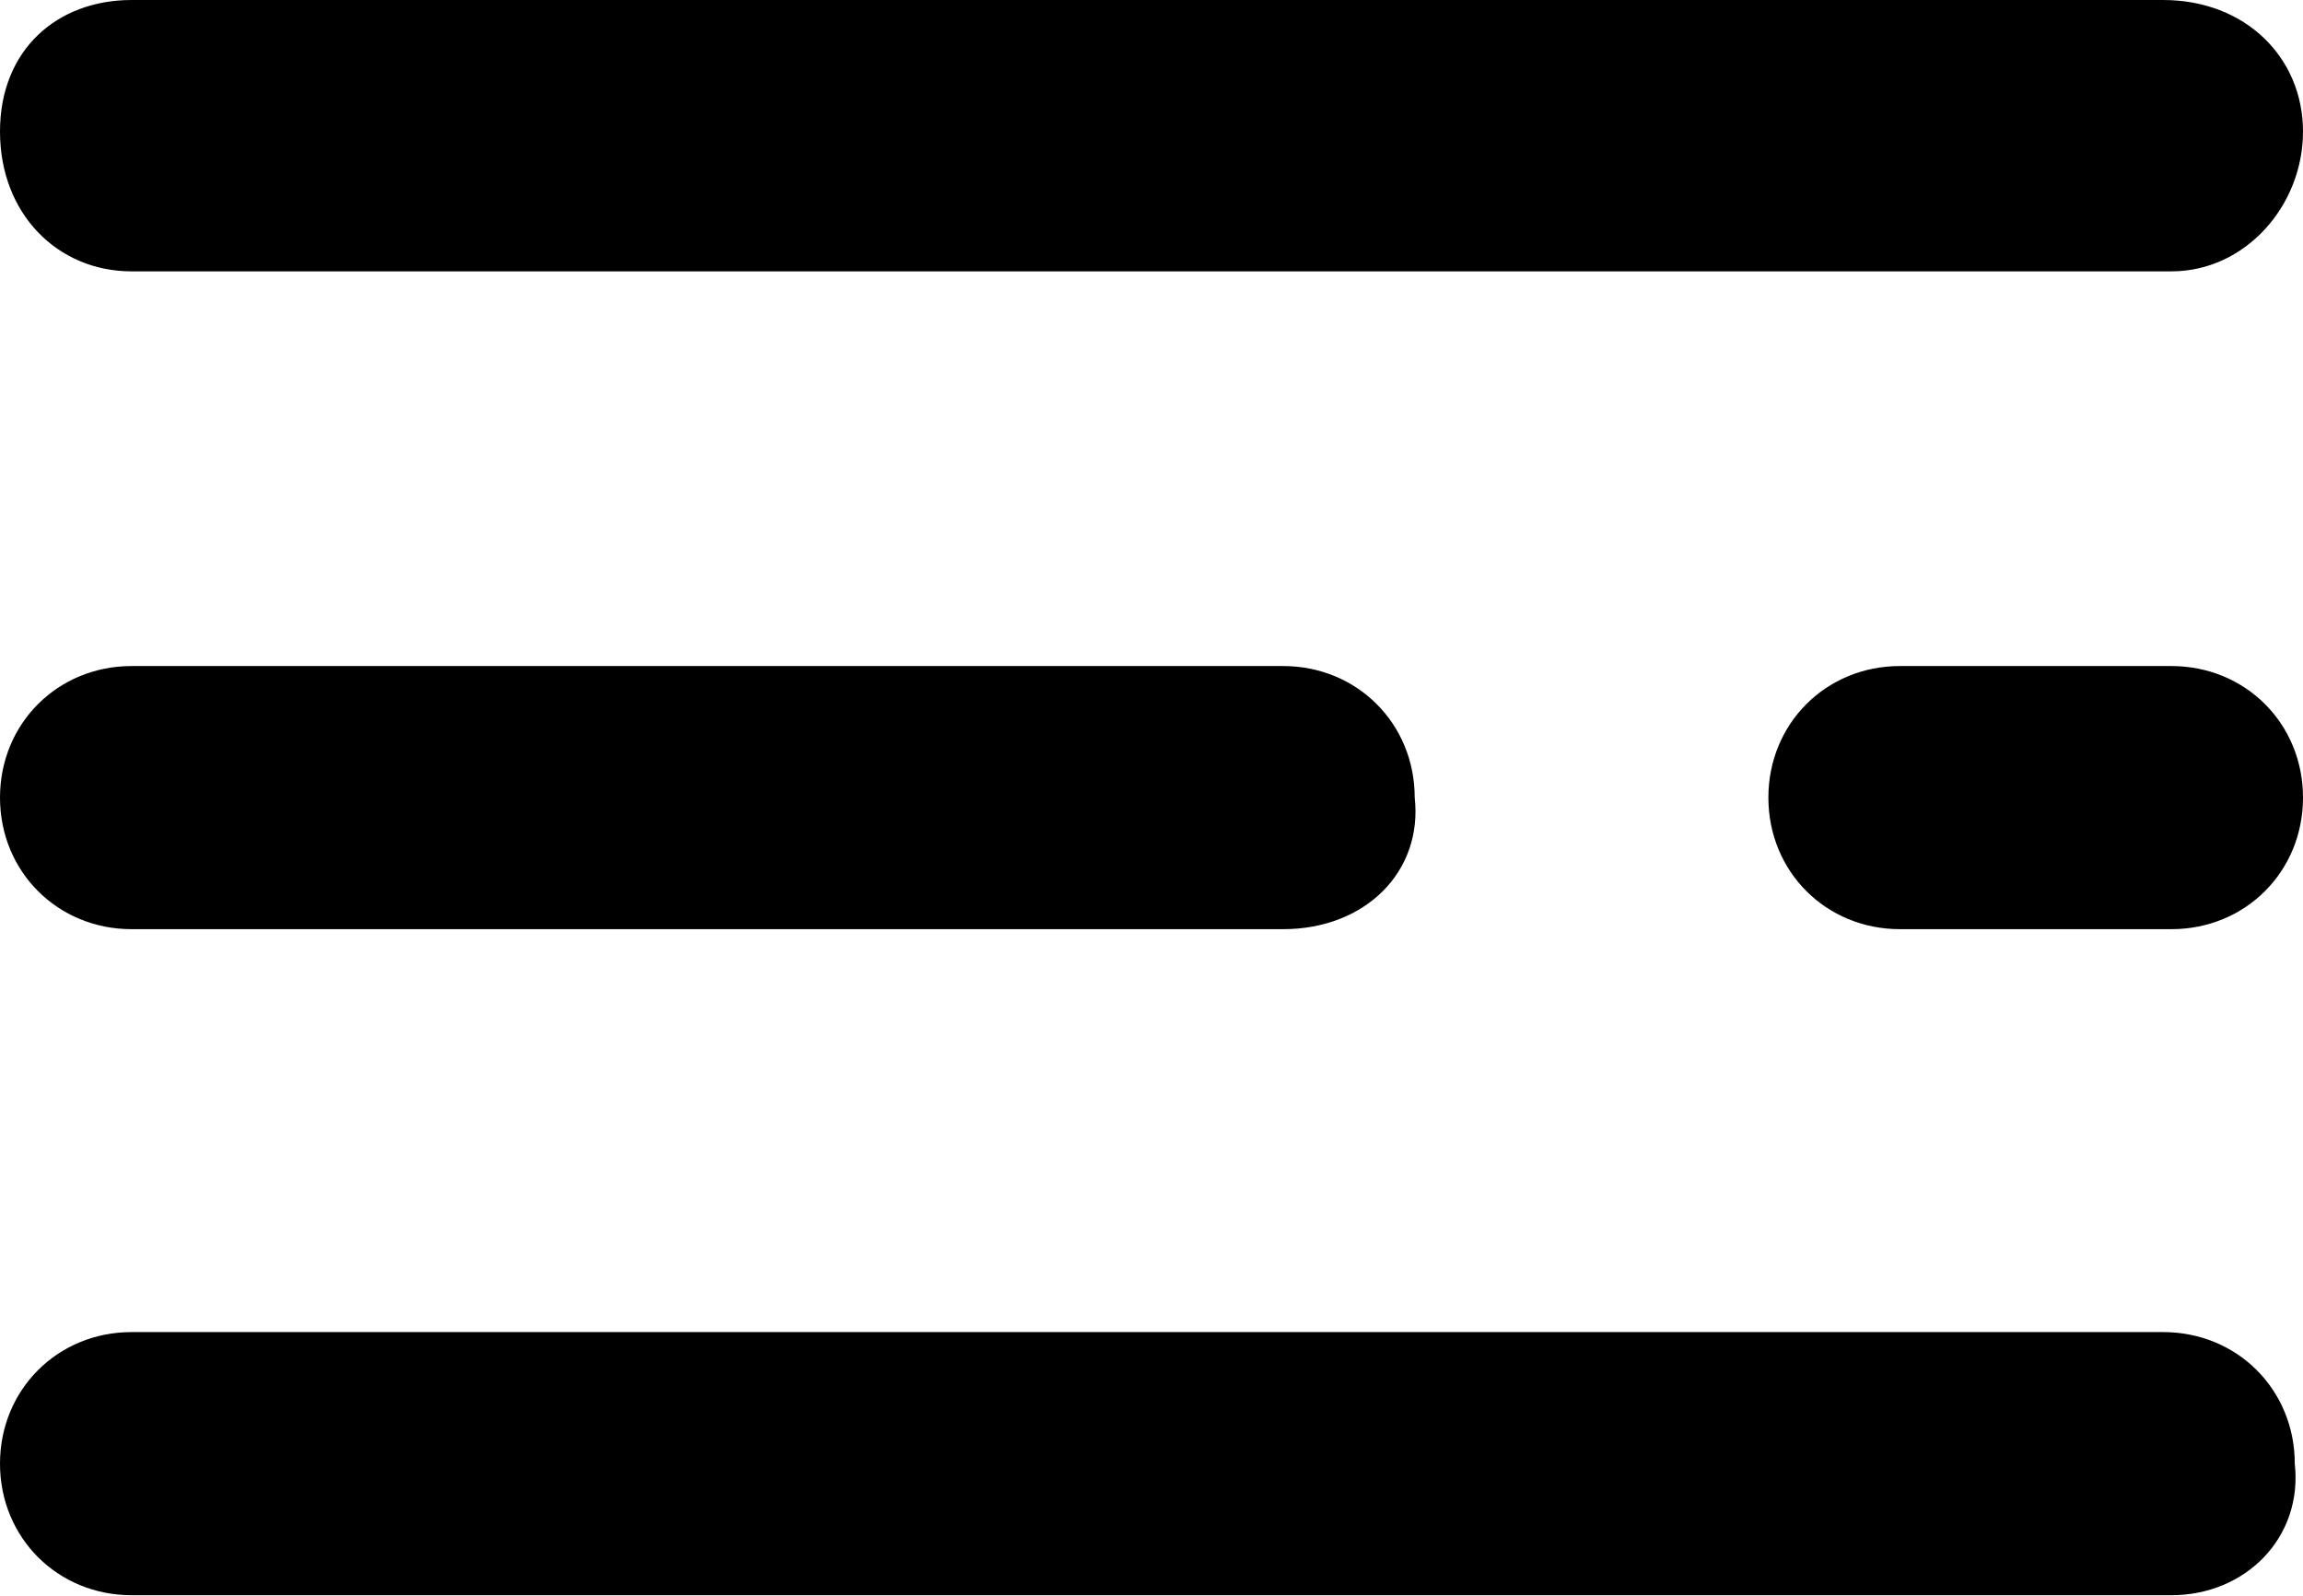
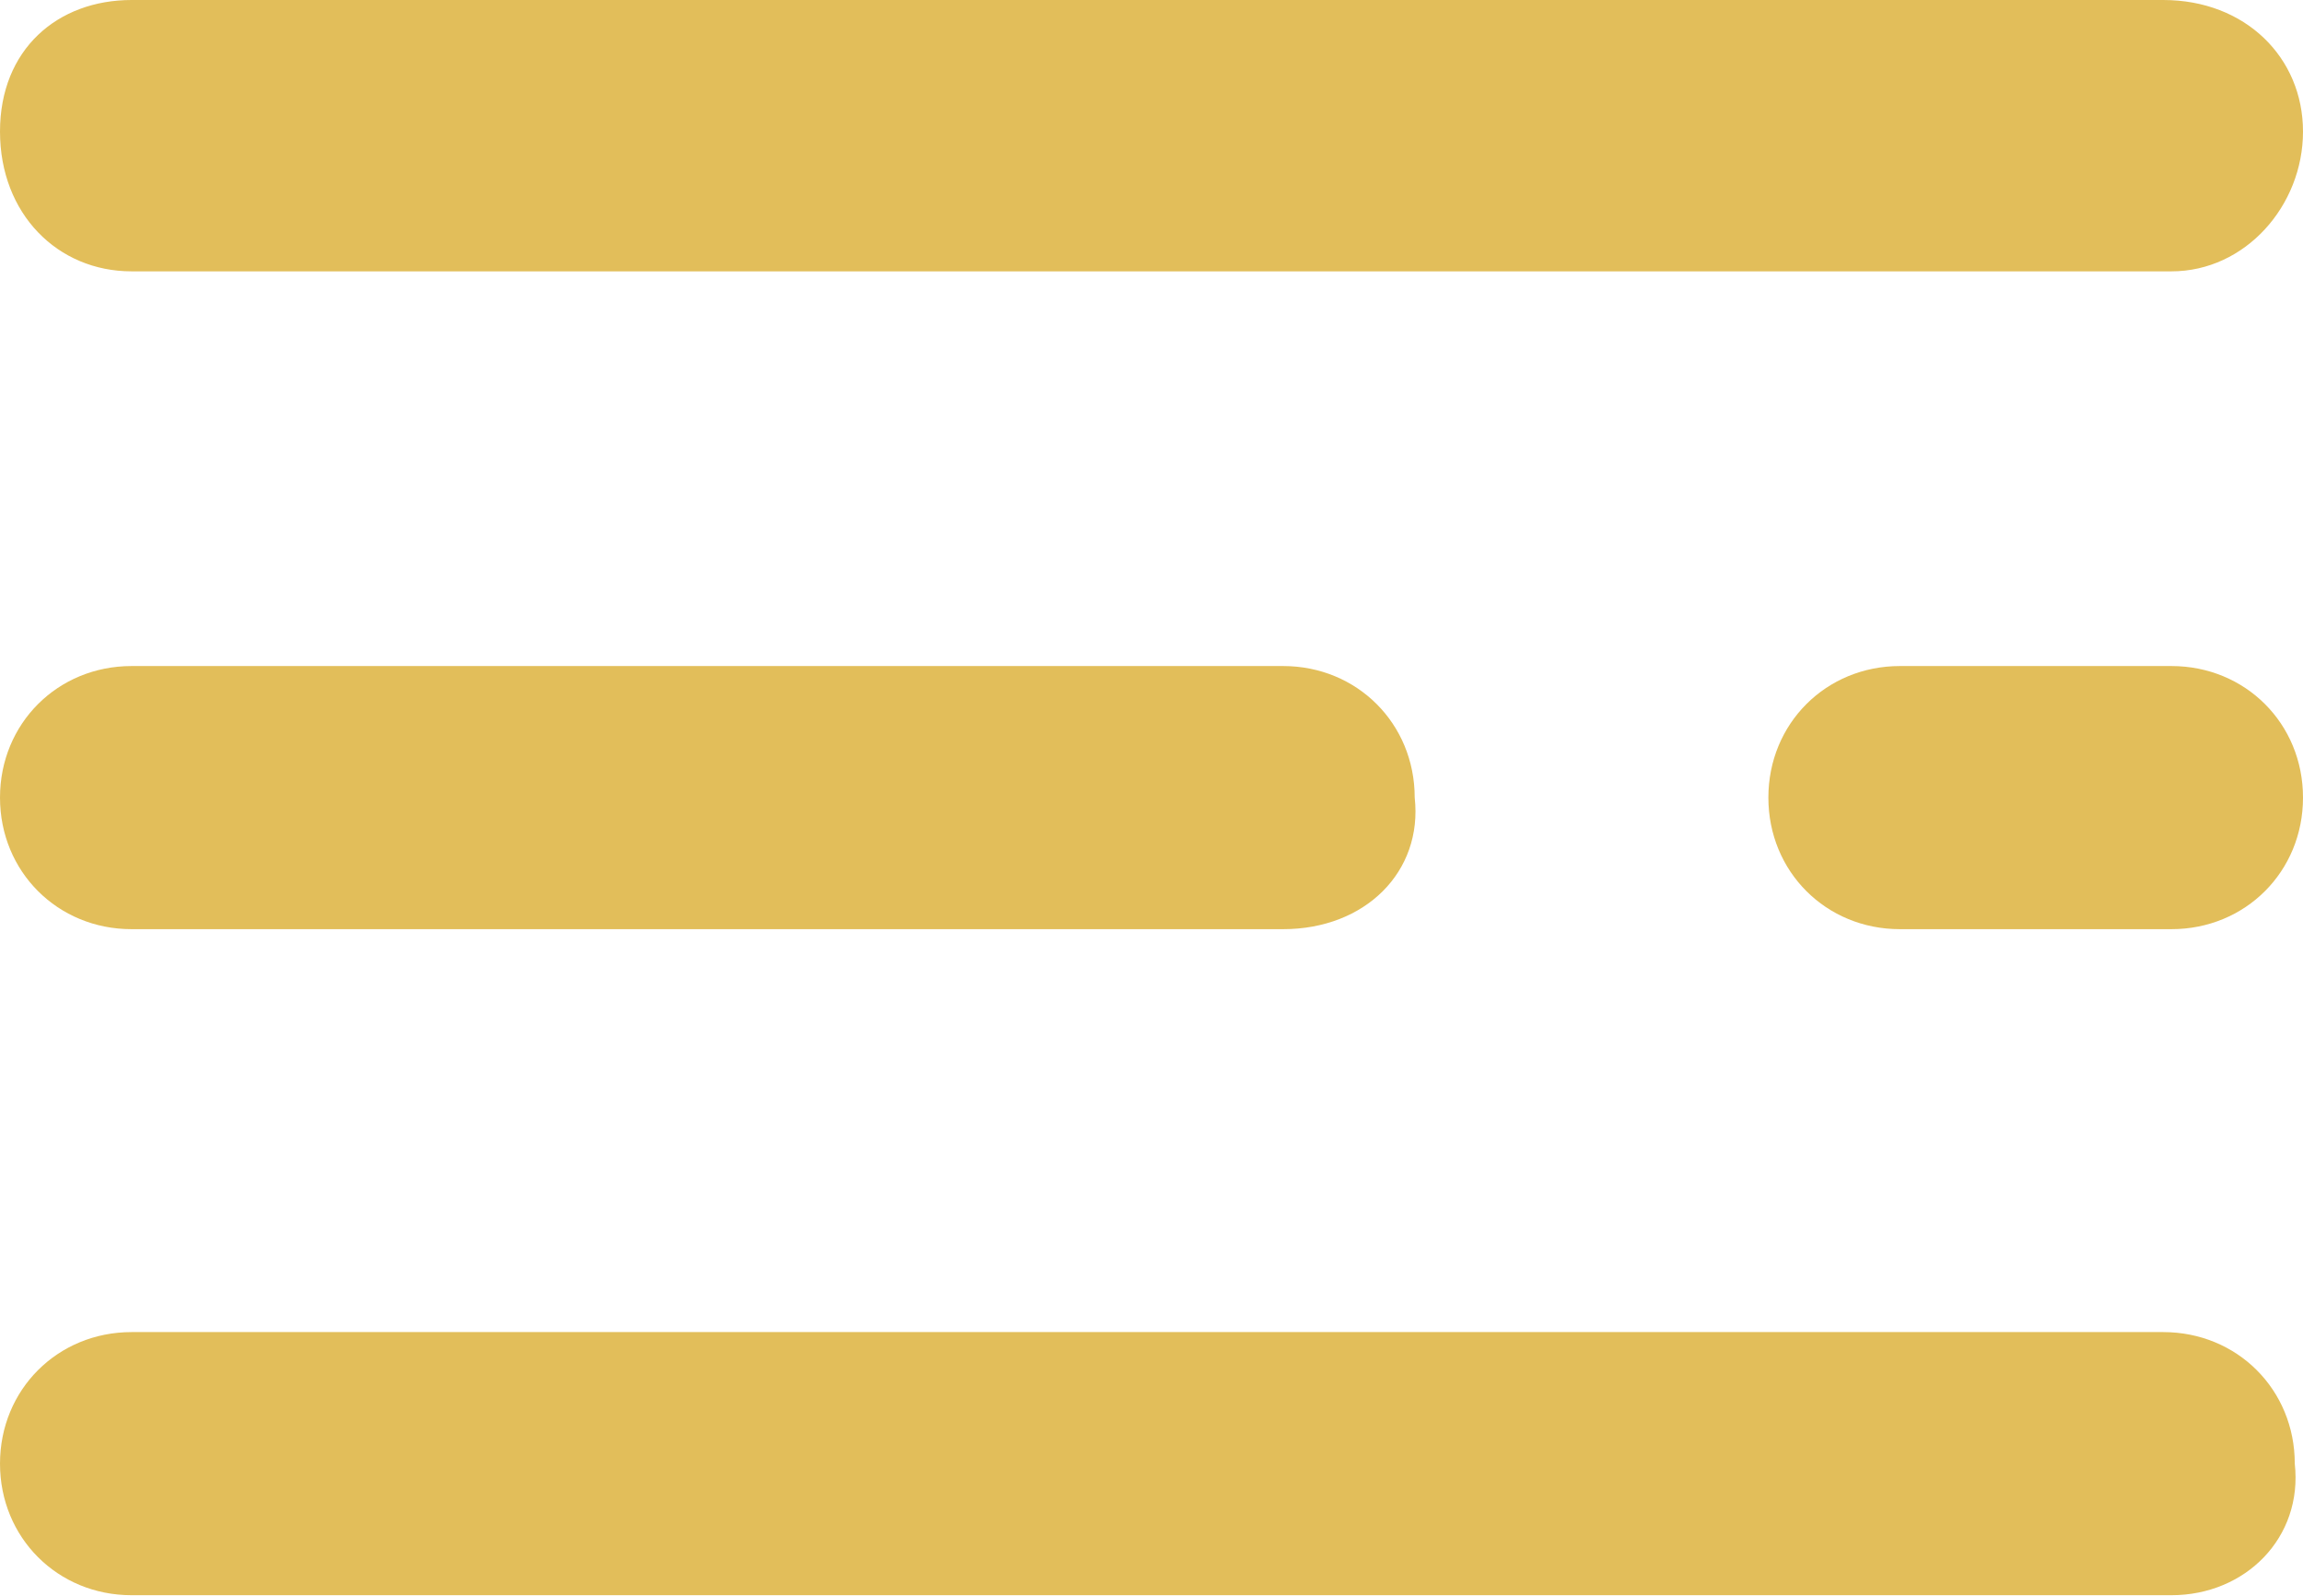
<svg xmlns="http://www.w3.org/2000/svg" version="1.1" x="0px" y="0px" width="28px" height="19.4px" viewBox="0 0 28 19.4" style="enable-background:new 0 0 28 19.4;" xml:space="preserve">
  <style type="text/css">
- 	.st0{fill:#000000;}
- 	.st1{fill:#000000;}
+ 	.st0{fill:#e2be5a;}
+ 	.st1{fill:#e2be5a;}
</style>
  <defs>
</defs>
  <g>
    <path class="st0" d="M26.4,3.3H1.6C0.7,3.3,0,2.6,0,1.6S0.7,0,1.6,0h24.7C27.3,0,28,0.7,28,1.6S27.3,3.3,26.4,3.3z" />
  </g>
  <g>
    <path class="st0" d="M26.4,19.4H1.6c-0.9,0-1.6-0.7-1.6-1.6c0-0.9,0.7-1.6,1.6-1.6h24.7c0.9,0,1.6,0.7,1.6,1.6   C28,18.7,27.3,19.4,26.4,19.4z" />
  </g>
  <g>
    <path class="st0" d="M15.6,11.3h-14C0.7,11.3,0,10.6,0,9.7c0-0.9,0.7-1.6,1.6-1.6h14c0.9,0,1.6,0.7,1.6,1.6   C17.3,10.6,16.6,11.3,15.6,11.3z" />
  </g>
  <g>
    <path class="st1" d="M26.4,11.3h-3.3c-0.9,0-1.6-0.7-1.6-1.6c0-0.9,0.7-1.6,1.6-1.6h3.3c0.9,0,1.6,0.7,1.6,1.6   C28,10.6,27.3,11.3,26.4,11.3z" />
  </g>
</svg>
